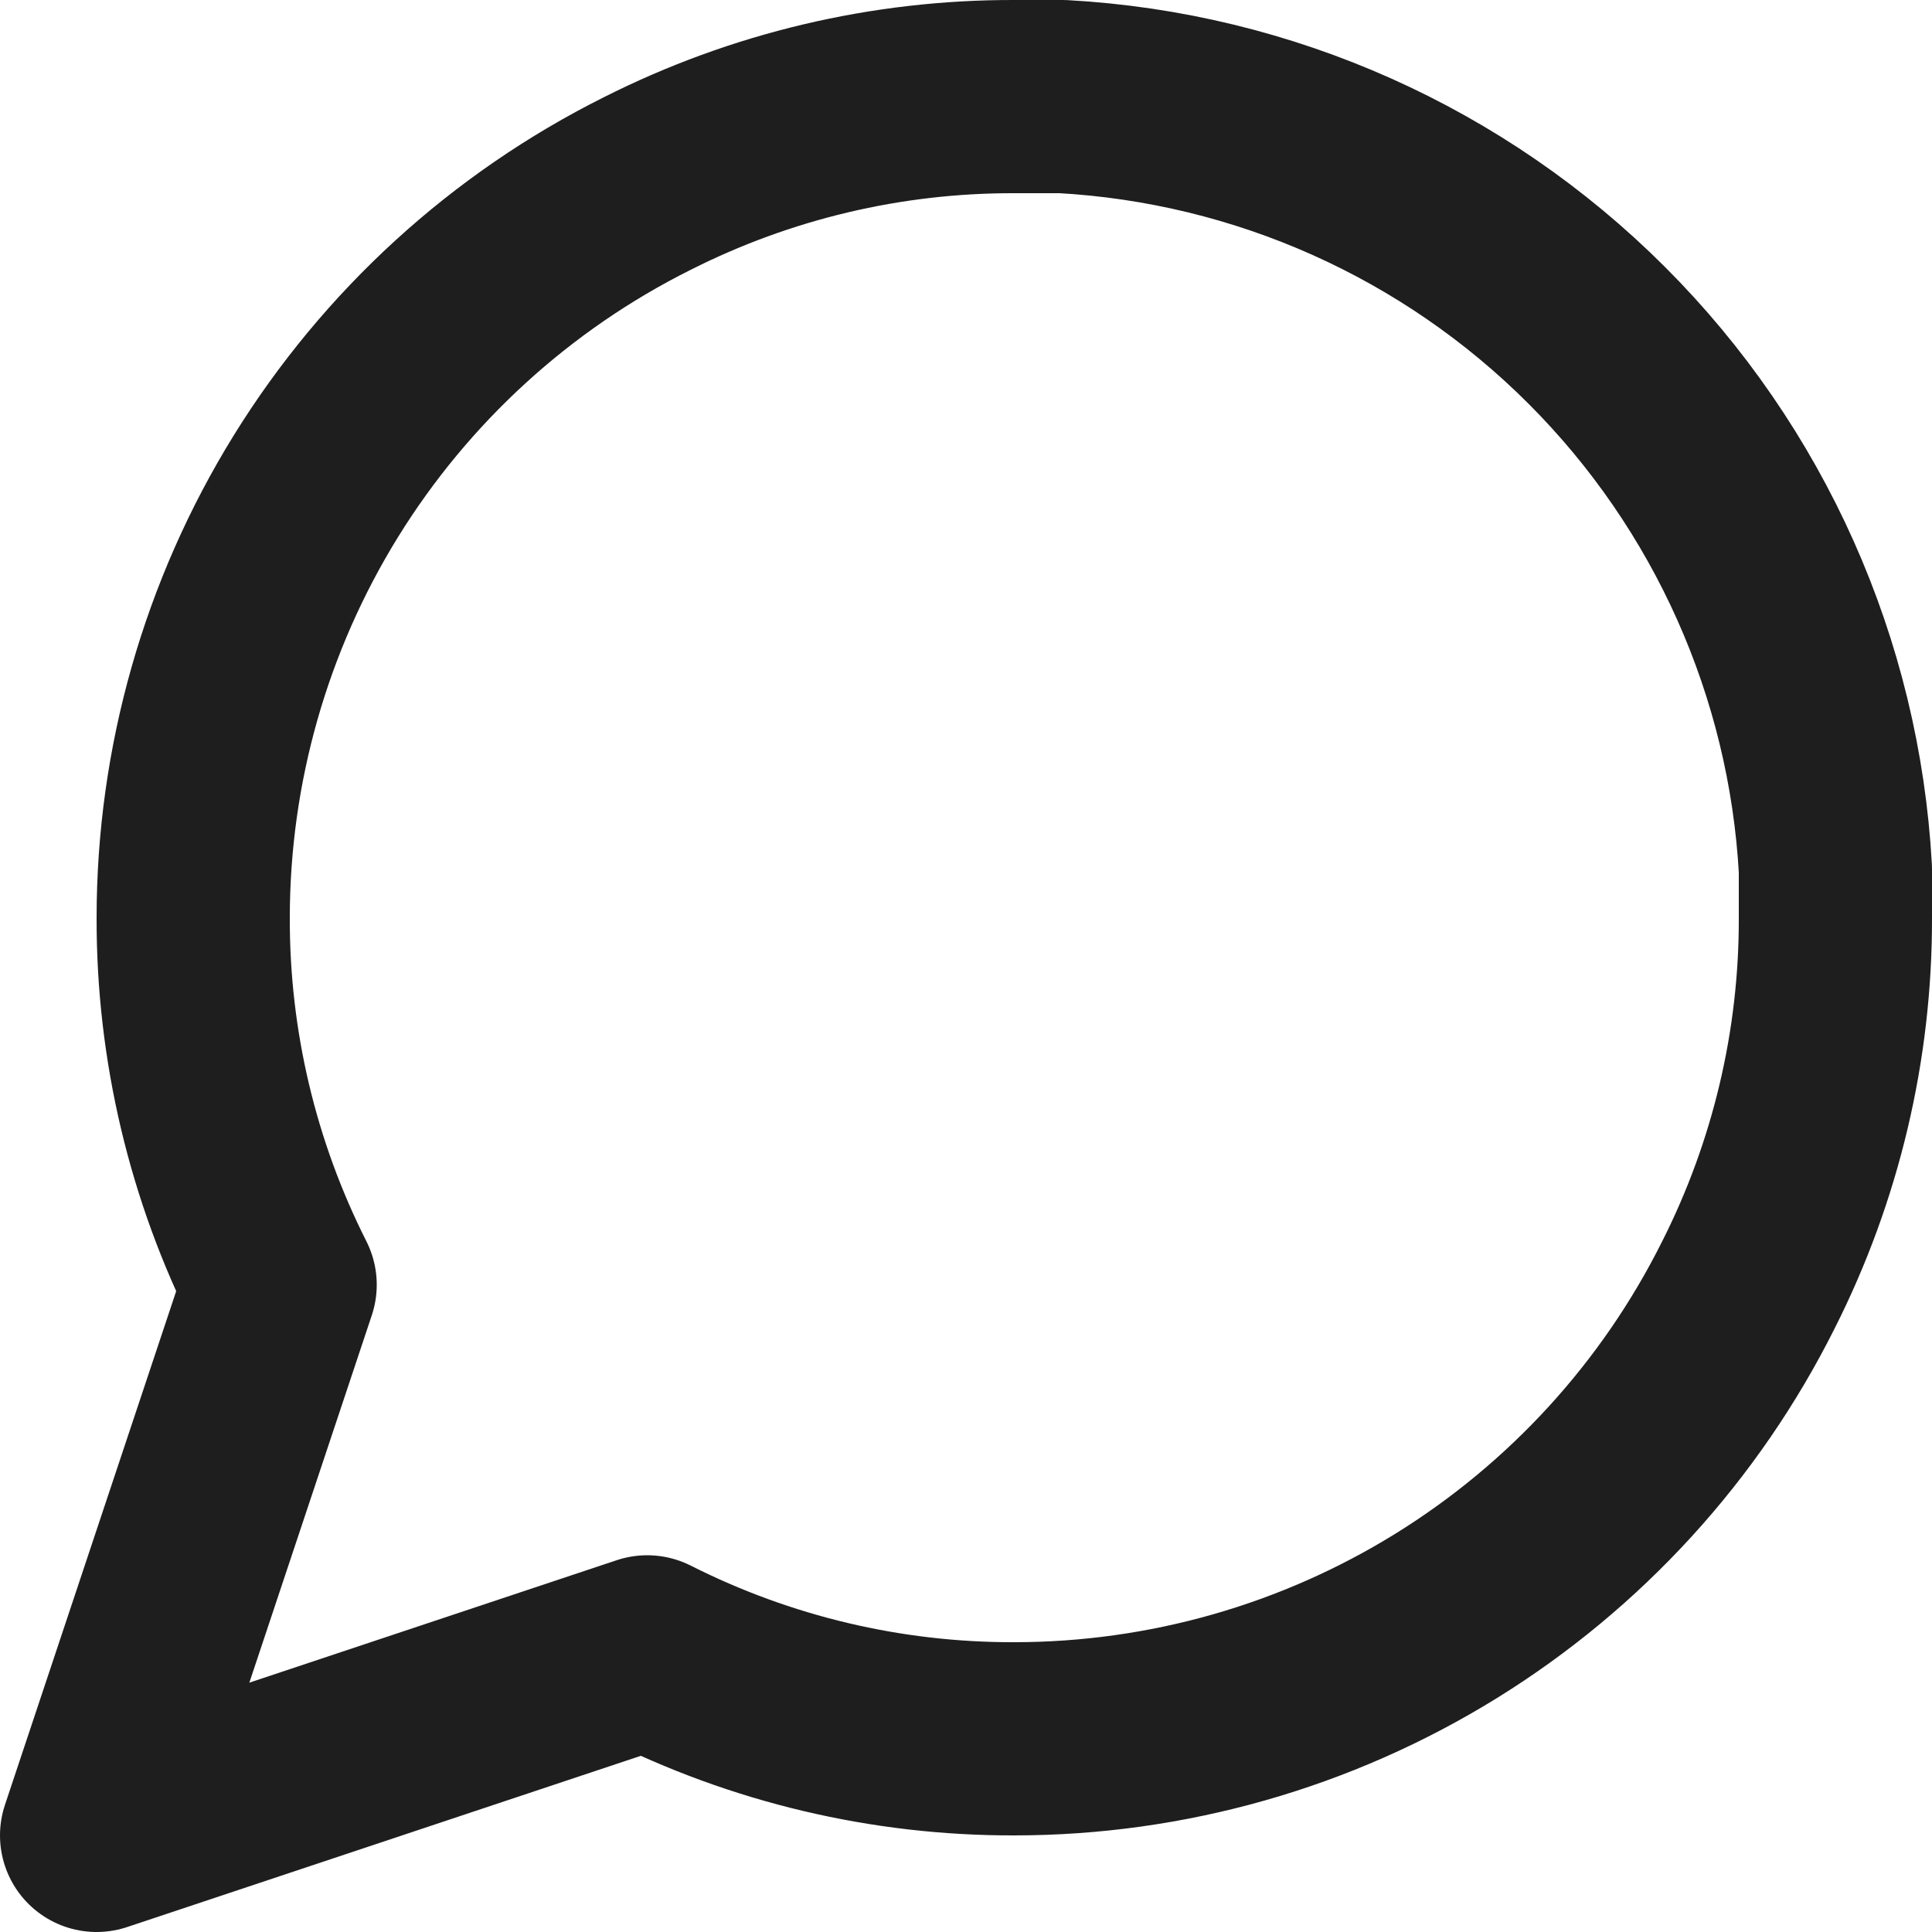
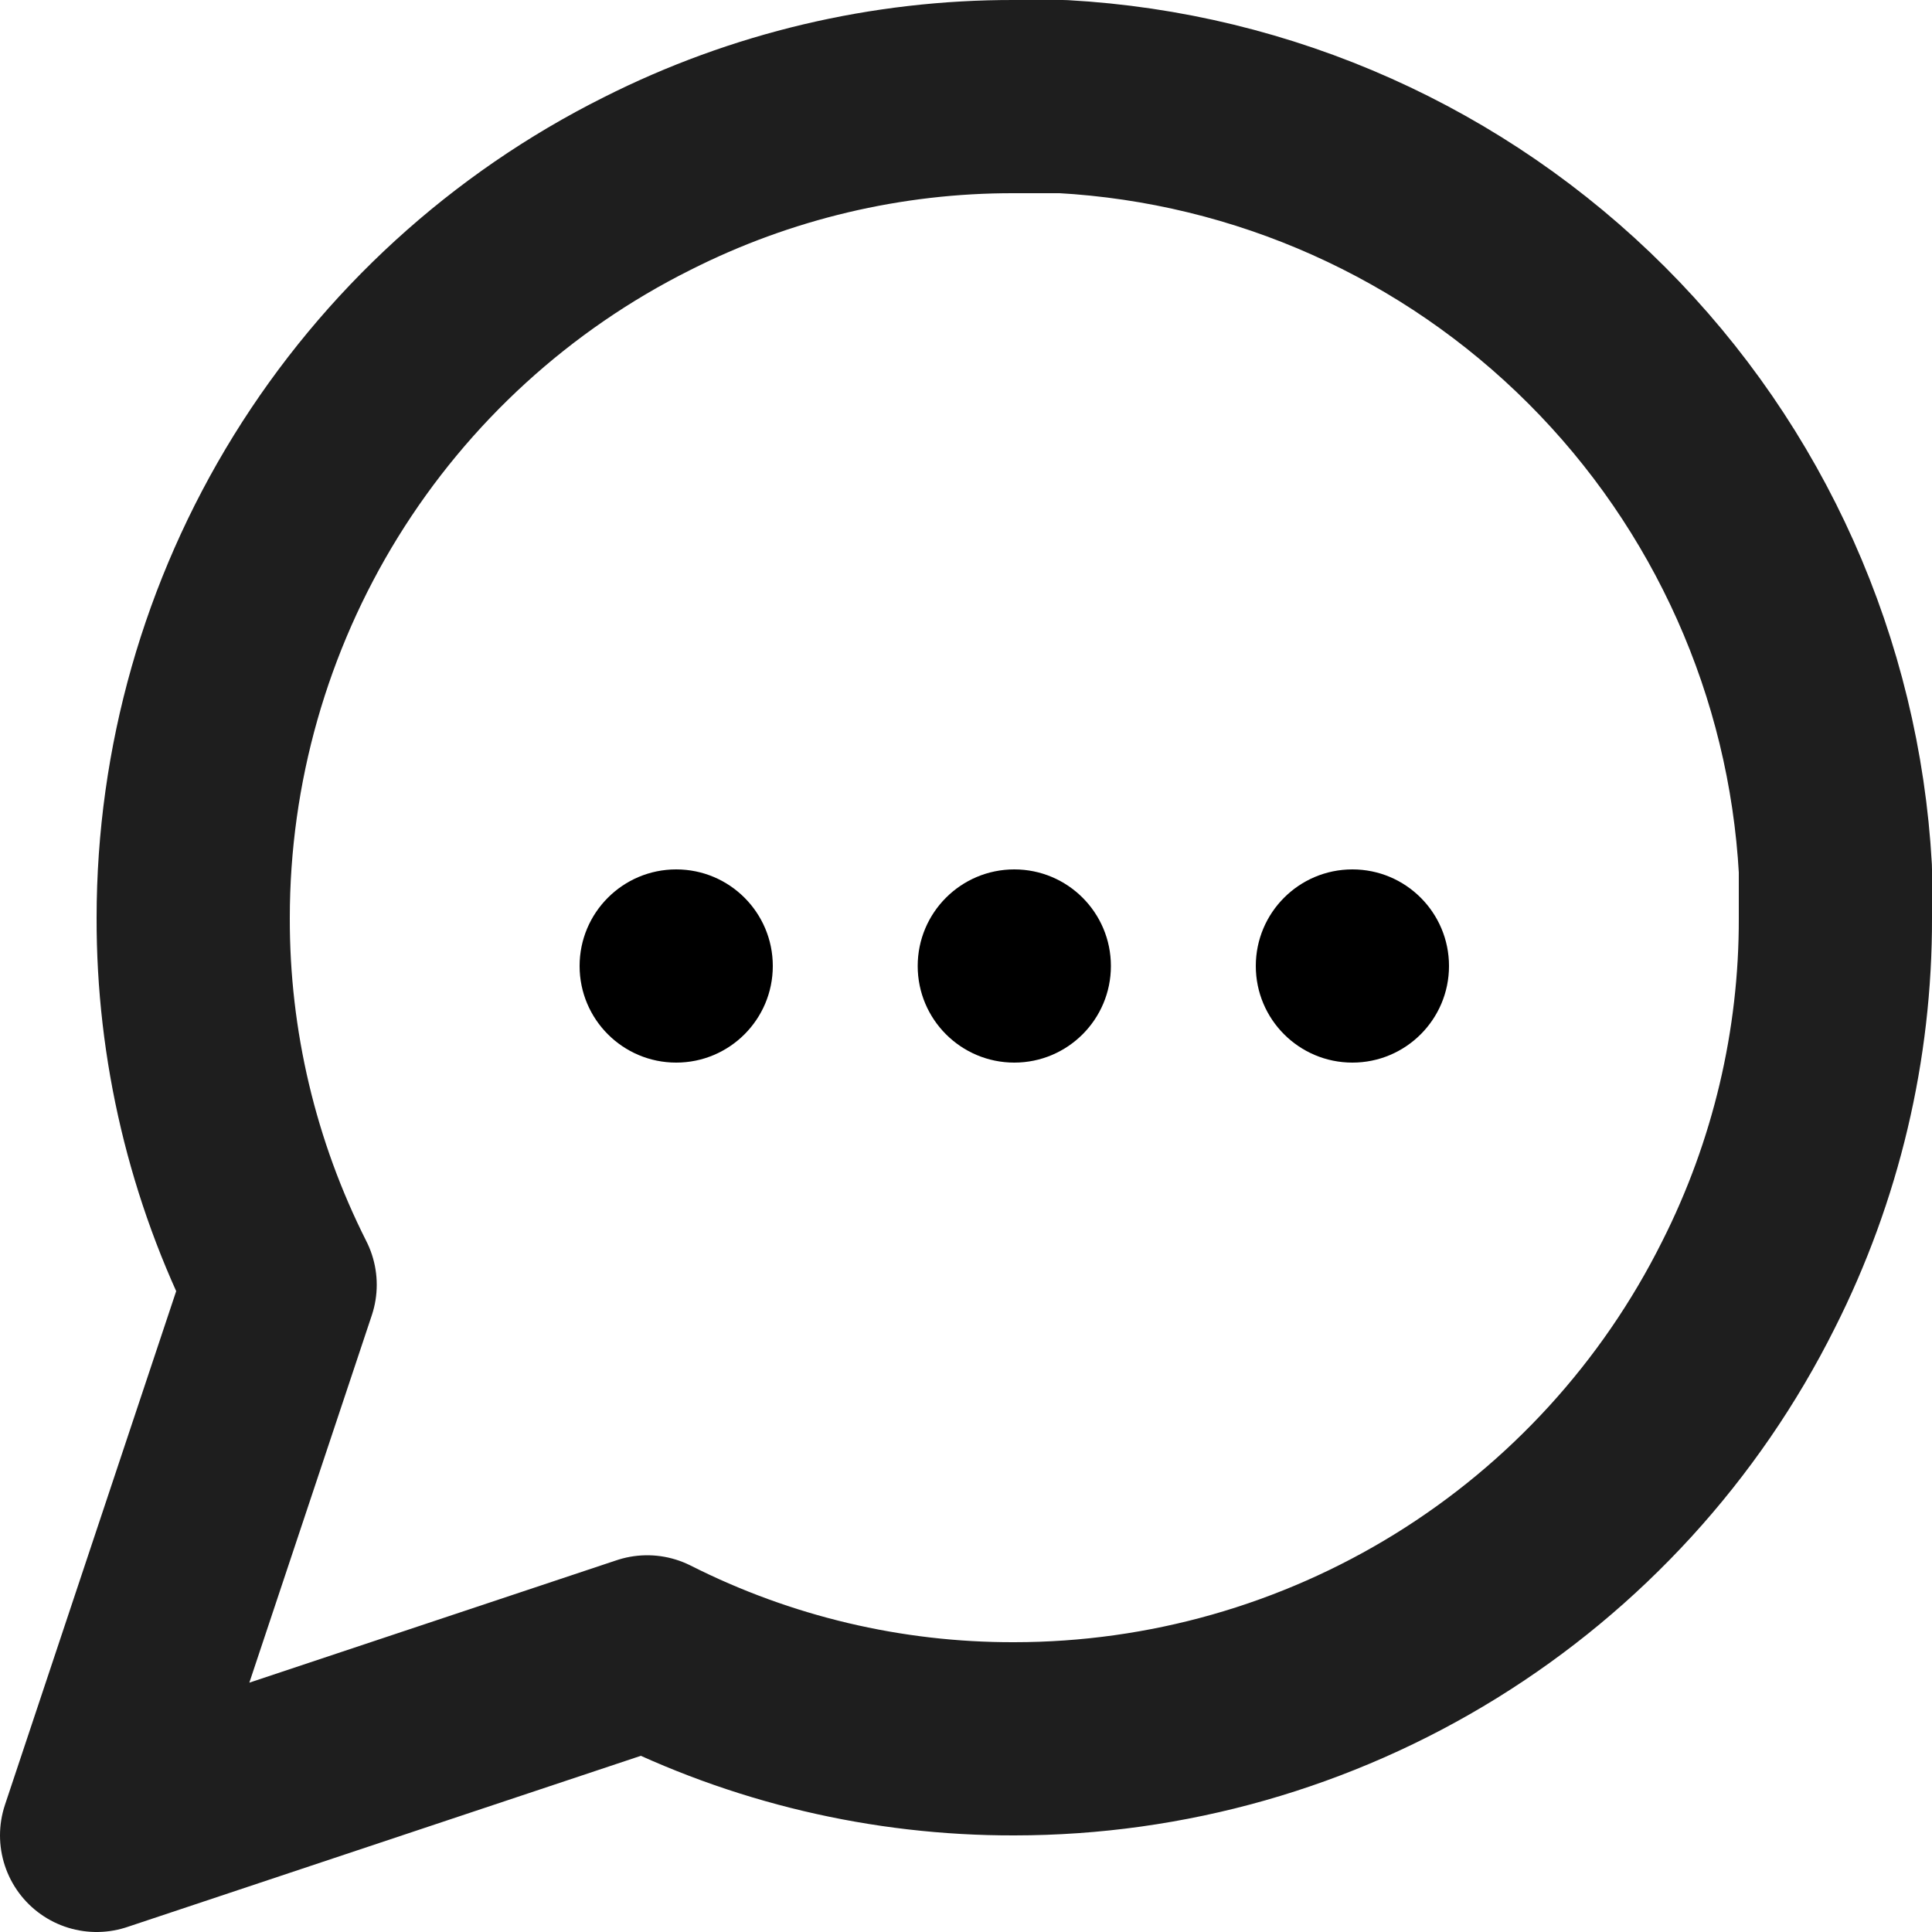
<svg xmlns="http://www.w3.org/2000/svg" width="40" height="40" viewBox="0 0 40 40" fill="none">
  <path d="M38 19C38.007 21.64 37.39 24.244 36.2 26.6C34.789 29.424 32.62 31.798 29.935 33.459C27.25 35.119 24.157 35.999 21 36C18.36 36.007 15.756 35.39 13.4 34.2L2 38L5.8 26.6C4.61 24.244 3.993 21.64 4 19C4.001 15.844 4.881 12.75 6.541 10.065C8.202 7.38 10.576 5.211 13.4 3.8C15.756 2.61 18.36 1.993 21 2H22C26.169 2.23 30.106 3.99 33.058 6.942C36.011 9.894 37.77 13.831 38 18V19Z" stroke="#1E1E1E" stroke-width="4" stroke-linecap="round" stroke-linejoin="round" />
+   <circle cx="14" cy="20" r="2" fill="black" />
+   <circle cx="21" cy="20" r="2" fill="black" />
+   <circle cx="28" cy="20" r="2" fill="black" />
</svg>
